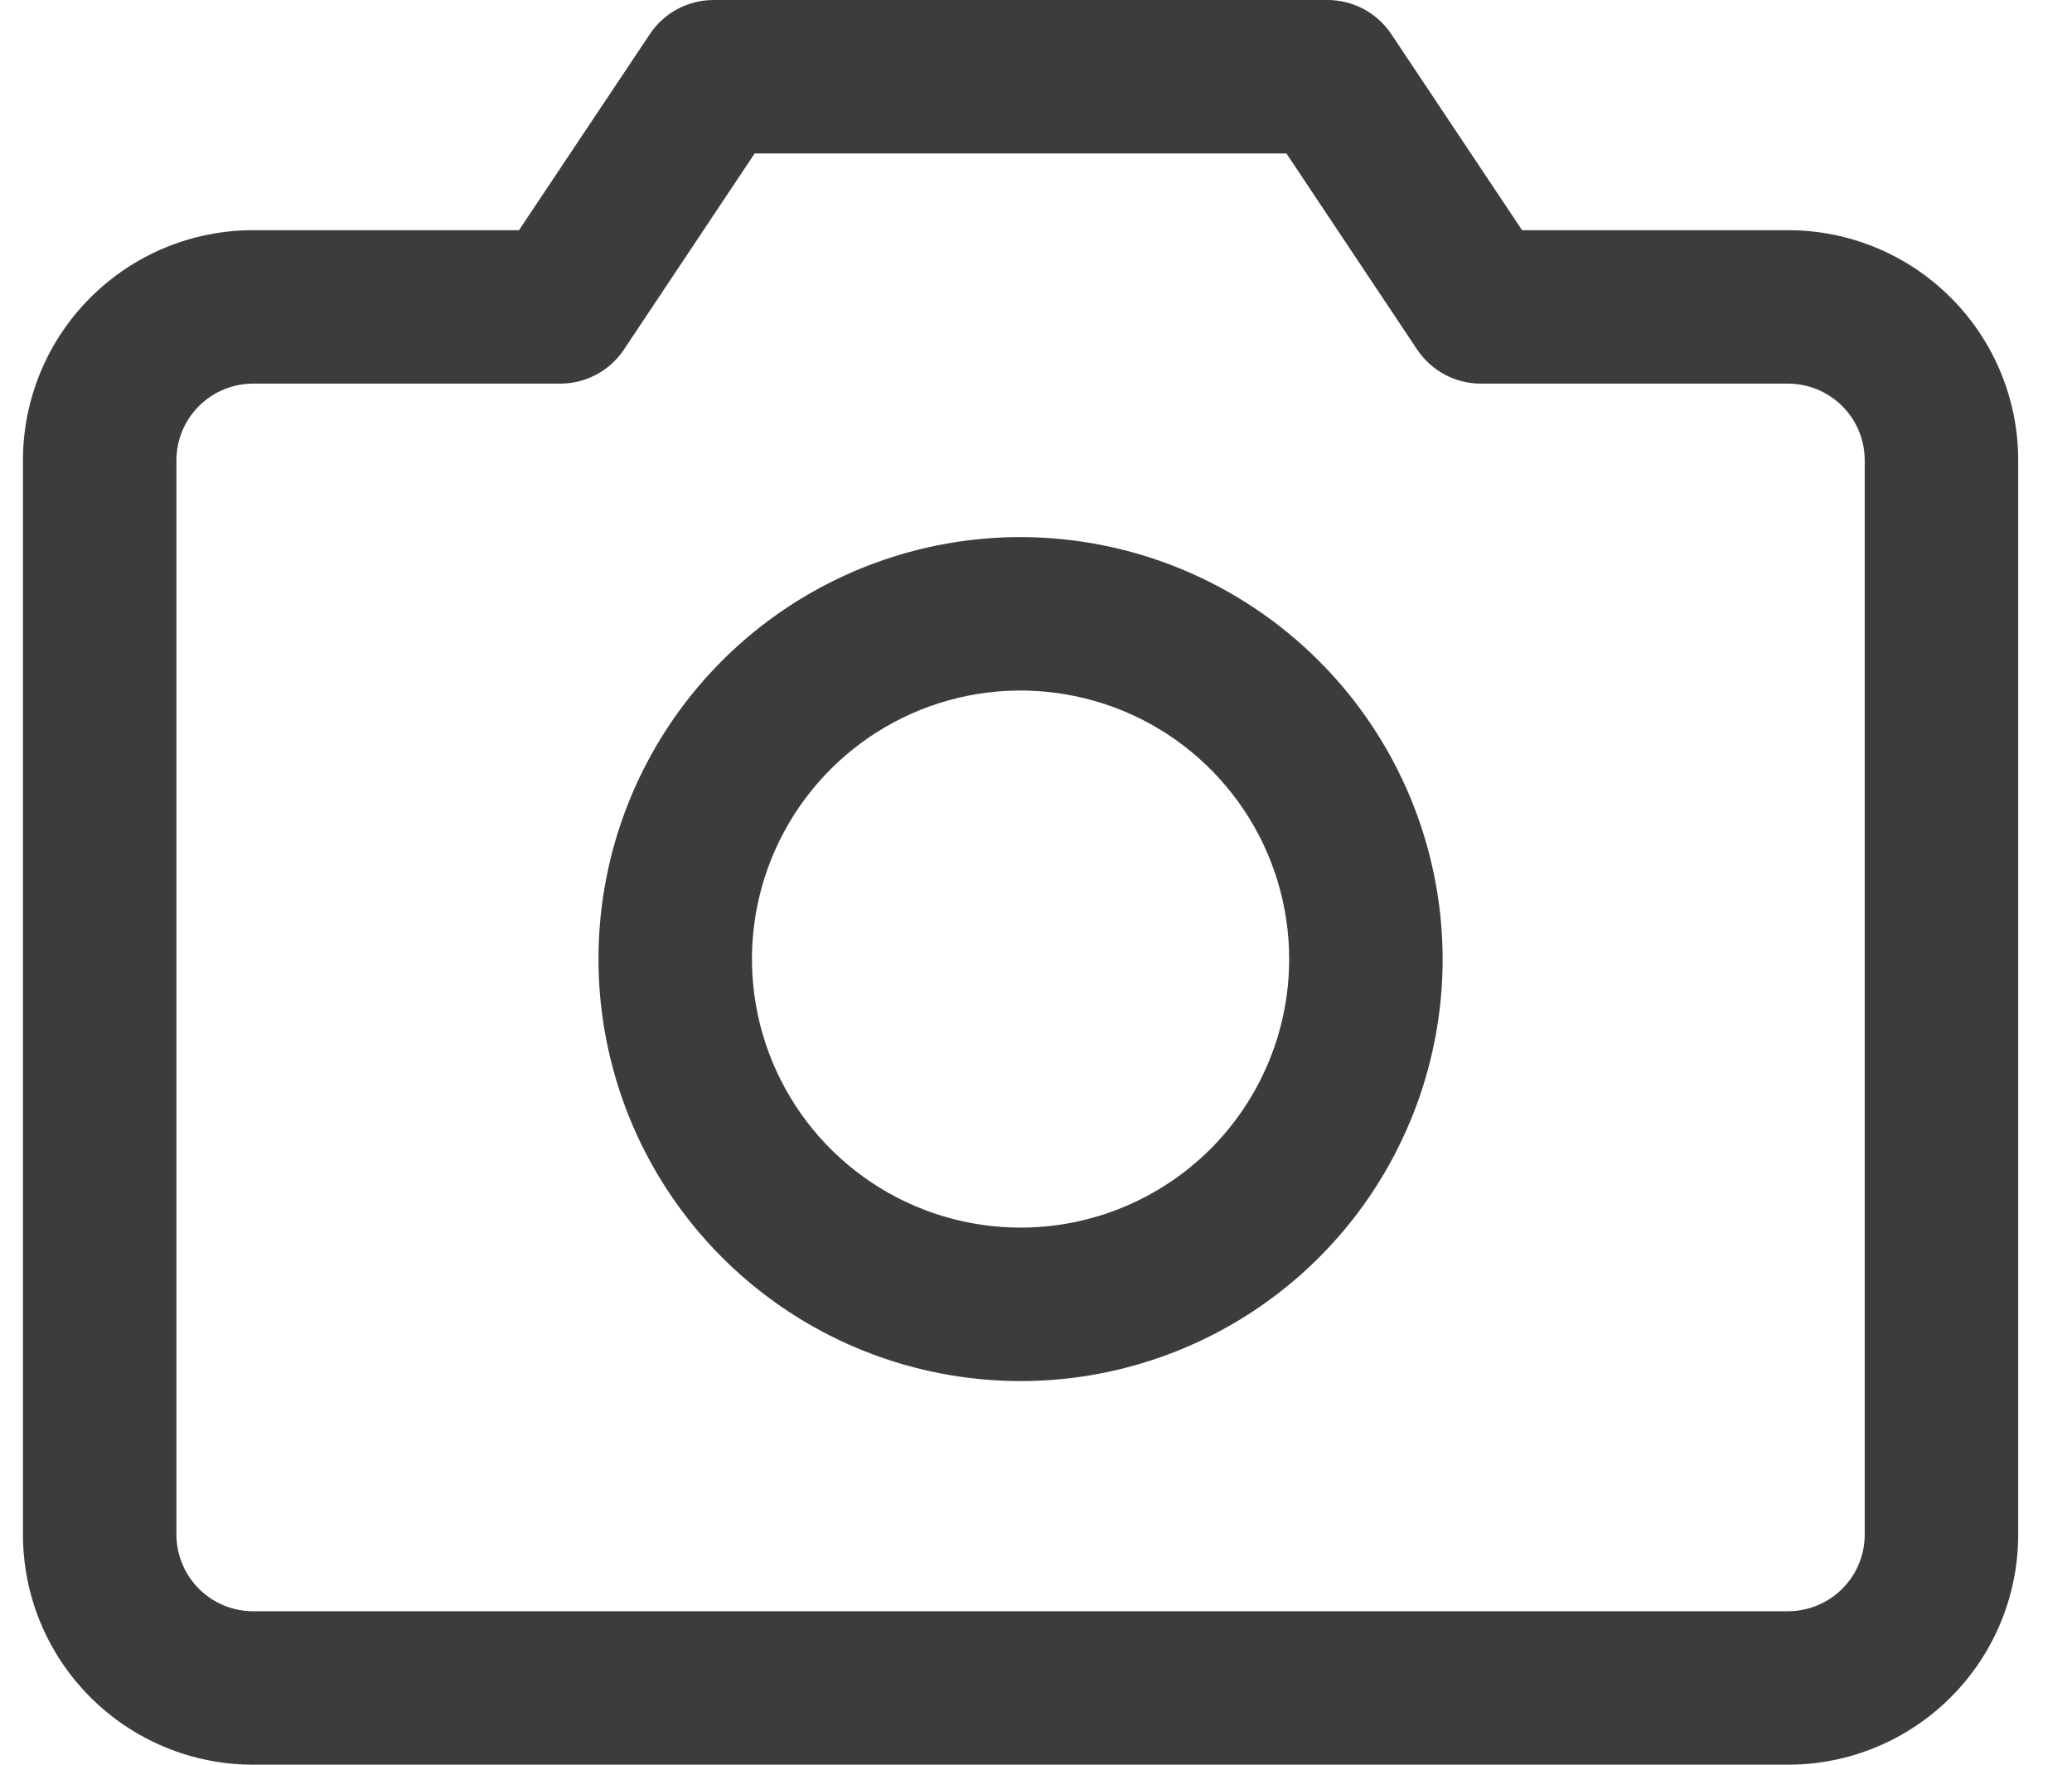
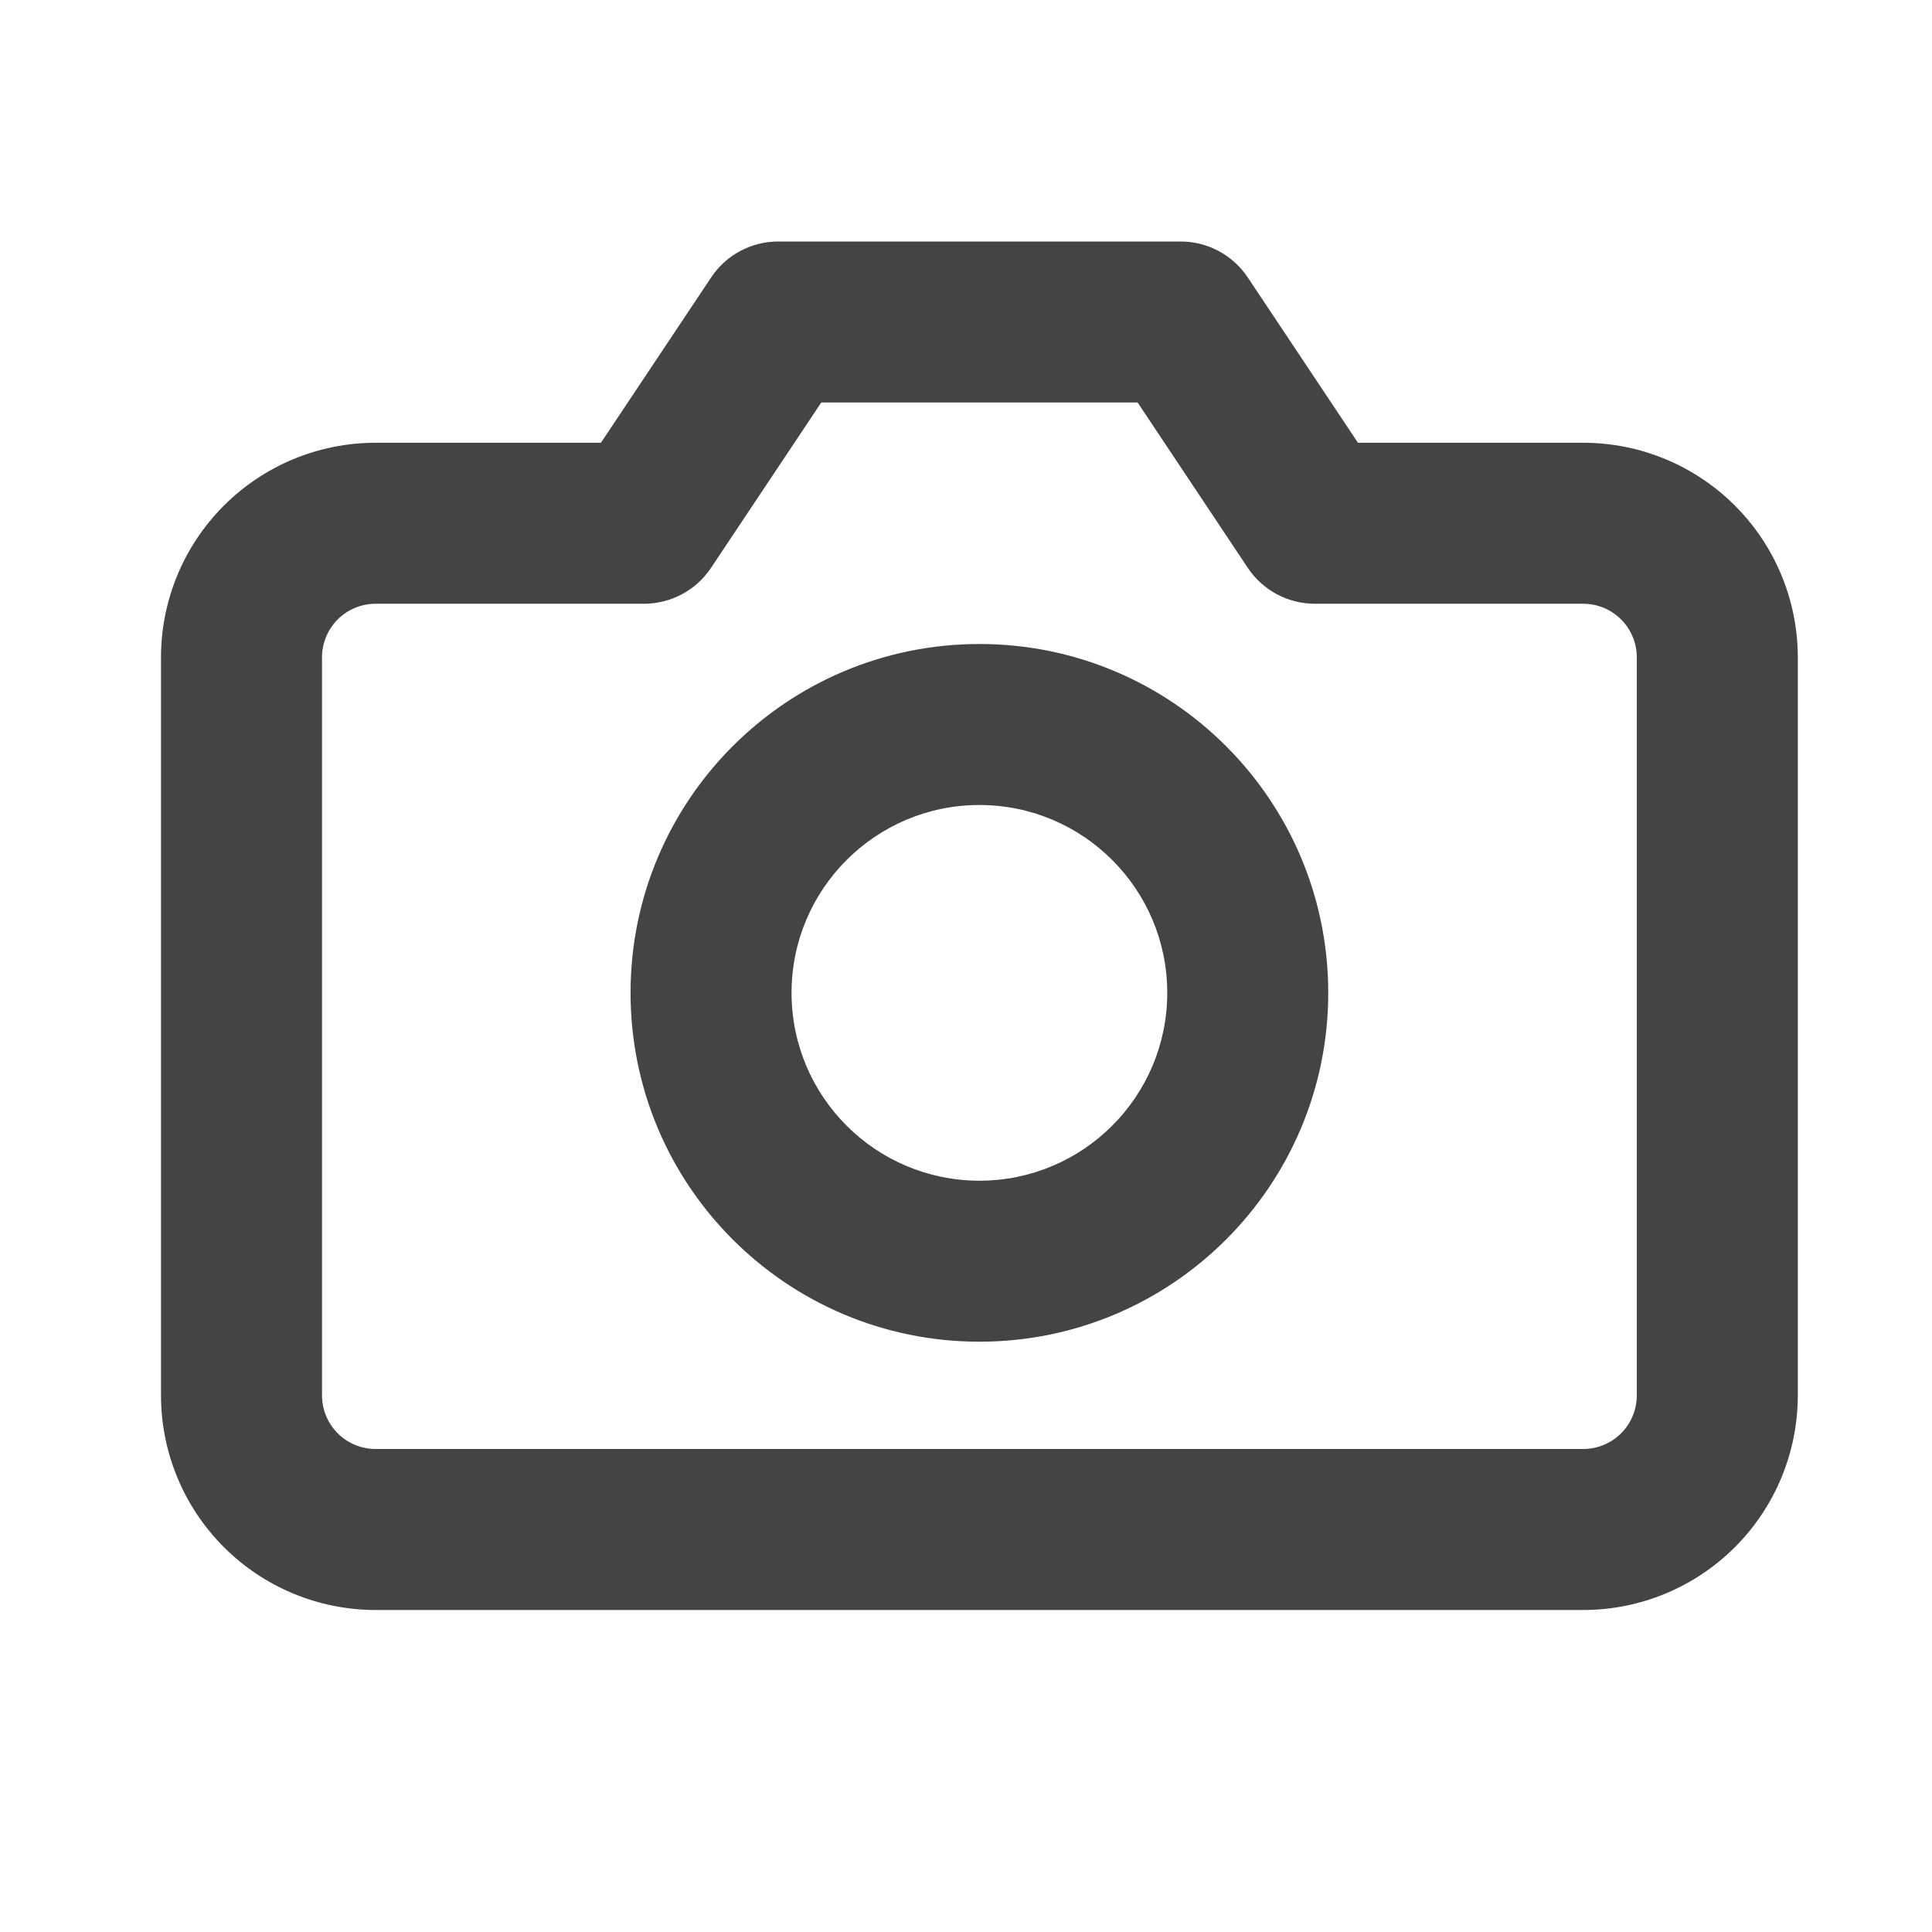
- <svg xmlns="http://www.w3.org/2000/svg" width="27" height="23" viewBox="0 0 27 23" fill="none">
-   <path d="M23.299 3H19.834L18.13 0.445C18.039 0.308 17.915 0.196 17.77 0.118C17.625 0.041 17.463 9.87561e-05 17.299 0H9.299C9.134 9.87561e-05 8.972 0.041 8.827 0.118C8.682 0.196 8.559 0.308 8.468 0.445L6.763 3H3.299C2.503 3 1.74 3.316 1.178 3.879C0.615 4.441 0.299 5.204 0.299 6V20C0.299 20.796 0.615 21.559 1.178 22.121C1.74 22.684 2.503 23 3.299 23H23.299C24.095 23 24.858 22.684 25.42 22.121C25.983 21.559 26.299 20.796 26.299 20V6C26.299 5.204 25.983 4.441 25.42 3.879C24.858 3.316 24.095 3 23.299 3ZM24.299 20C24.299 20.265 24.194 20.52 24.006 20.707C23.818 20.895 23.564 21 23.299 21H3.299C3.034 21 2.779 20.895 2.592 20.707C2.404 20.52 2.299 20.265 2.299 20V6C2.299 5.735 2.404 5.48 2.592 5.293C2.779 5.105 3.034 5 3.299 5H7.299C7.463 5 7.626 4.96 7.771 4.882C7.916 4.804 8.04 4.692 8.131 4.555L9.834 2H16.763L18.466 4.555C18.558 4.692 18.681 4.804 18.827 4.882C18.972 4.96 19.134 5 19.299 5H23.299C23.564 5 23.818 5.105 24.006 5.293C24.194 5.48 24.299 5.735 24.299 6V20ZM13.299 7C12.211 7 11.148 7.323 10.243 7.927C9.339 8.531 8.634 9.39 8.217 10.395C7.801 11.4 7.692 12.506 7.905 13.573C8.117 14.64 8.641 15.62 9.41 16.389C10.179 17.158 11.159 17.682 12.226 17.894C13.293 18.107 14.399 17.998 15.404 17.581C16.409 17.165 17.268 16.46 17.872 15.556C18.476 14.651 18.799 13.588 18.799 12.5C18.797 11.042 18.217 9.644 17.186 8.613C16.155 7.582 14.757 7.002 13.299 7ZM13.299 16C12.607 16 11.93 15.795 11.354 15.41C10.779 15.026 10.33 14.479 10.065 13.839C9.8 13.2 9.731 12.496 9.866 11.817C10.001 11.138 10.335 10.515 10.824 10.025C11.313 9.536 11.937 9.202 12.616 9.067C13.295 8.932 13.999 9.002 14.638 9.266C15.278 9.531 15.824 9.98 16.209 10.556C16.594 11.131 16.799 11.808 16.799 12.5C16.799 13.428 16.43 14.319 15.774 14.975C15.117 15.631 14.227 16 13.299 16Z" fill="#3C3C3C" />
+ <svg xmlns="http://www.w3.org/2000/svg" width="24" height="24" viewBox="0 0 24 24" fill="none">
+   <path fill-rule="evenodd" clip-rule="evenodd" d="M12.167 8C9.773 8 7.833 9.94 7.833 12.333C7.833 14.727 9.773 16.667 12.167 16.667C14.56 16.667 16.5 14.727 16.5 12.333C16.5 9.94 14.56 8 12.167 8ZM9.833 12.333C9.833 11.045 10.878 10 12.167 10C13.455 10 14.5 11.045 14.5 12.333C14.5 13.622 13.455 14.667 12.167 14.667C10.878 14.667 9.833 13.622 9.833 12.333Z" fill="#444444" />
+   <path fill-rule="evenodd" clip-rule="evenodd" d="M9.667 3C9.332 3 9.02 3.167 8.835 3.445L7.465 5.5H4.667C3.959 5.5 3.281 5.781 2.781 6.281C2.281 6.781 2 7.459 2 8.167V17.333C2 18.041 2.281 18.719 2.781 19.219C3.281 19.719 3.959 20 4.667 20H19.667C20.374 20 21.052 19.719 21.552 19.219C22.052 18.719 22.333 18.041 22.333 17.333V8.167C22.333 7.459 22.052 6.781 21.552 6.281C21.052 5.781 20.374 5.5 19.667 5.5H16.869L15.499 3.445C15.313 3.167 15.001 3 14.667 3H9.667ZM8.832 7.055L10.202 5H14.132L15.501 7.055C15.687 7.333 15.999 7.5 16.333 7.5H19.667C19.843 7.5 20.013 7.57 20.138 7.695C20.263 7.82 20.333 7.99 20.333 8.167V17.333C20.333 17.51 20.263 17.68 20.138 17.805C20.013 17.93 19.843 18 19.667 18H4.667C4.49 18 4.32 17.93 4.195 17.805C4.07 17.68 4 17.51 4 17.333V8.167C4 7.99 4.07 7.82 4.195 7.695C4.32 7.57 4.49 7.5 4.667 7.5H8C8.334 7.5 8.647 7.333 8.832 7.055Z" fill="#444444" />
</svg>
